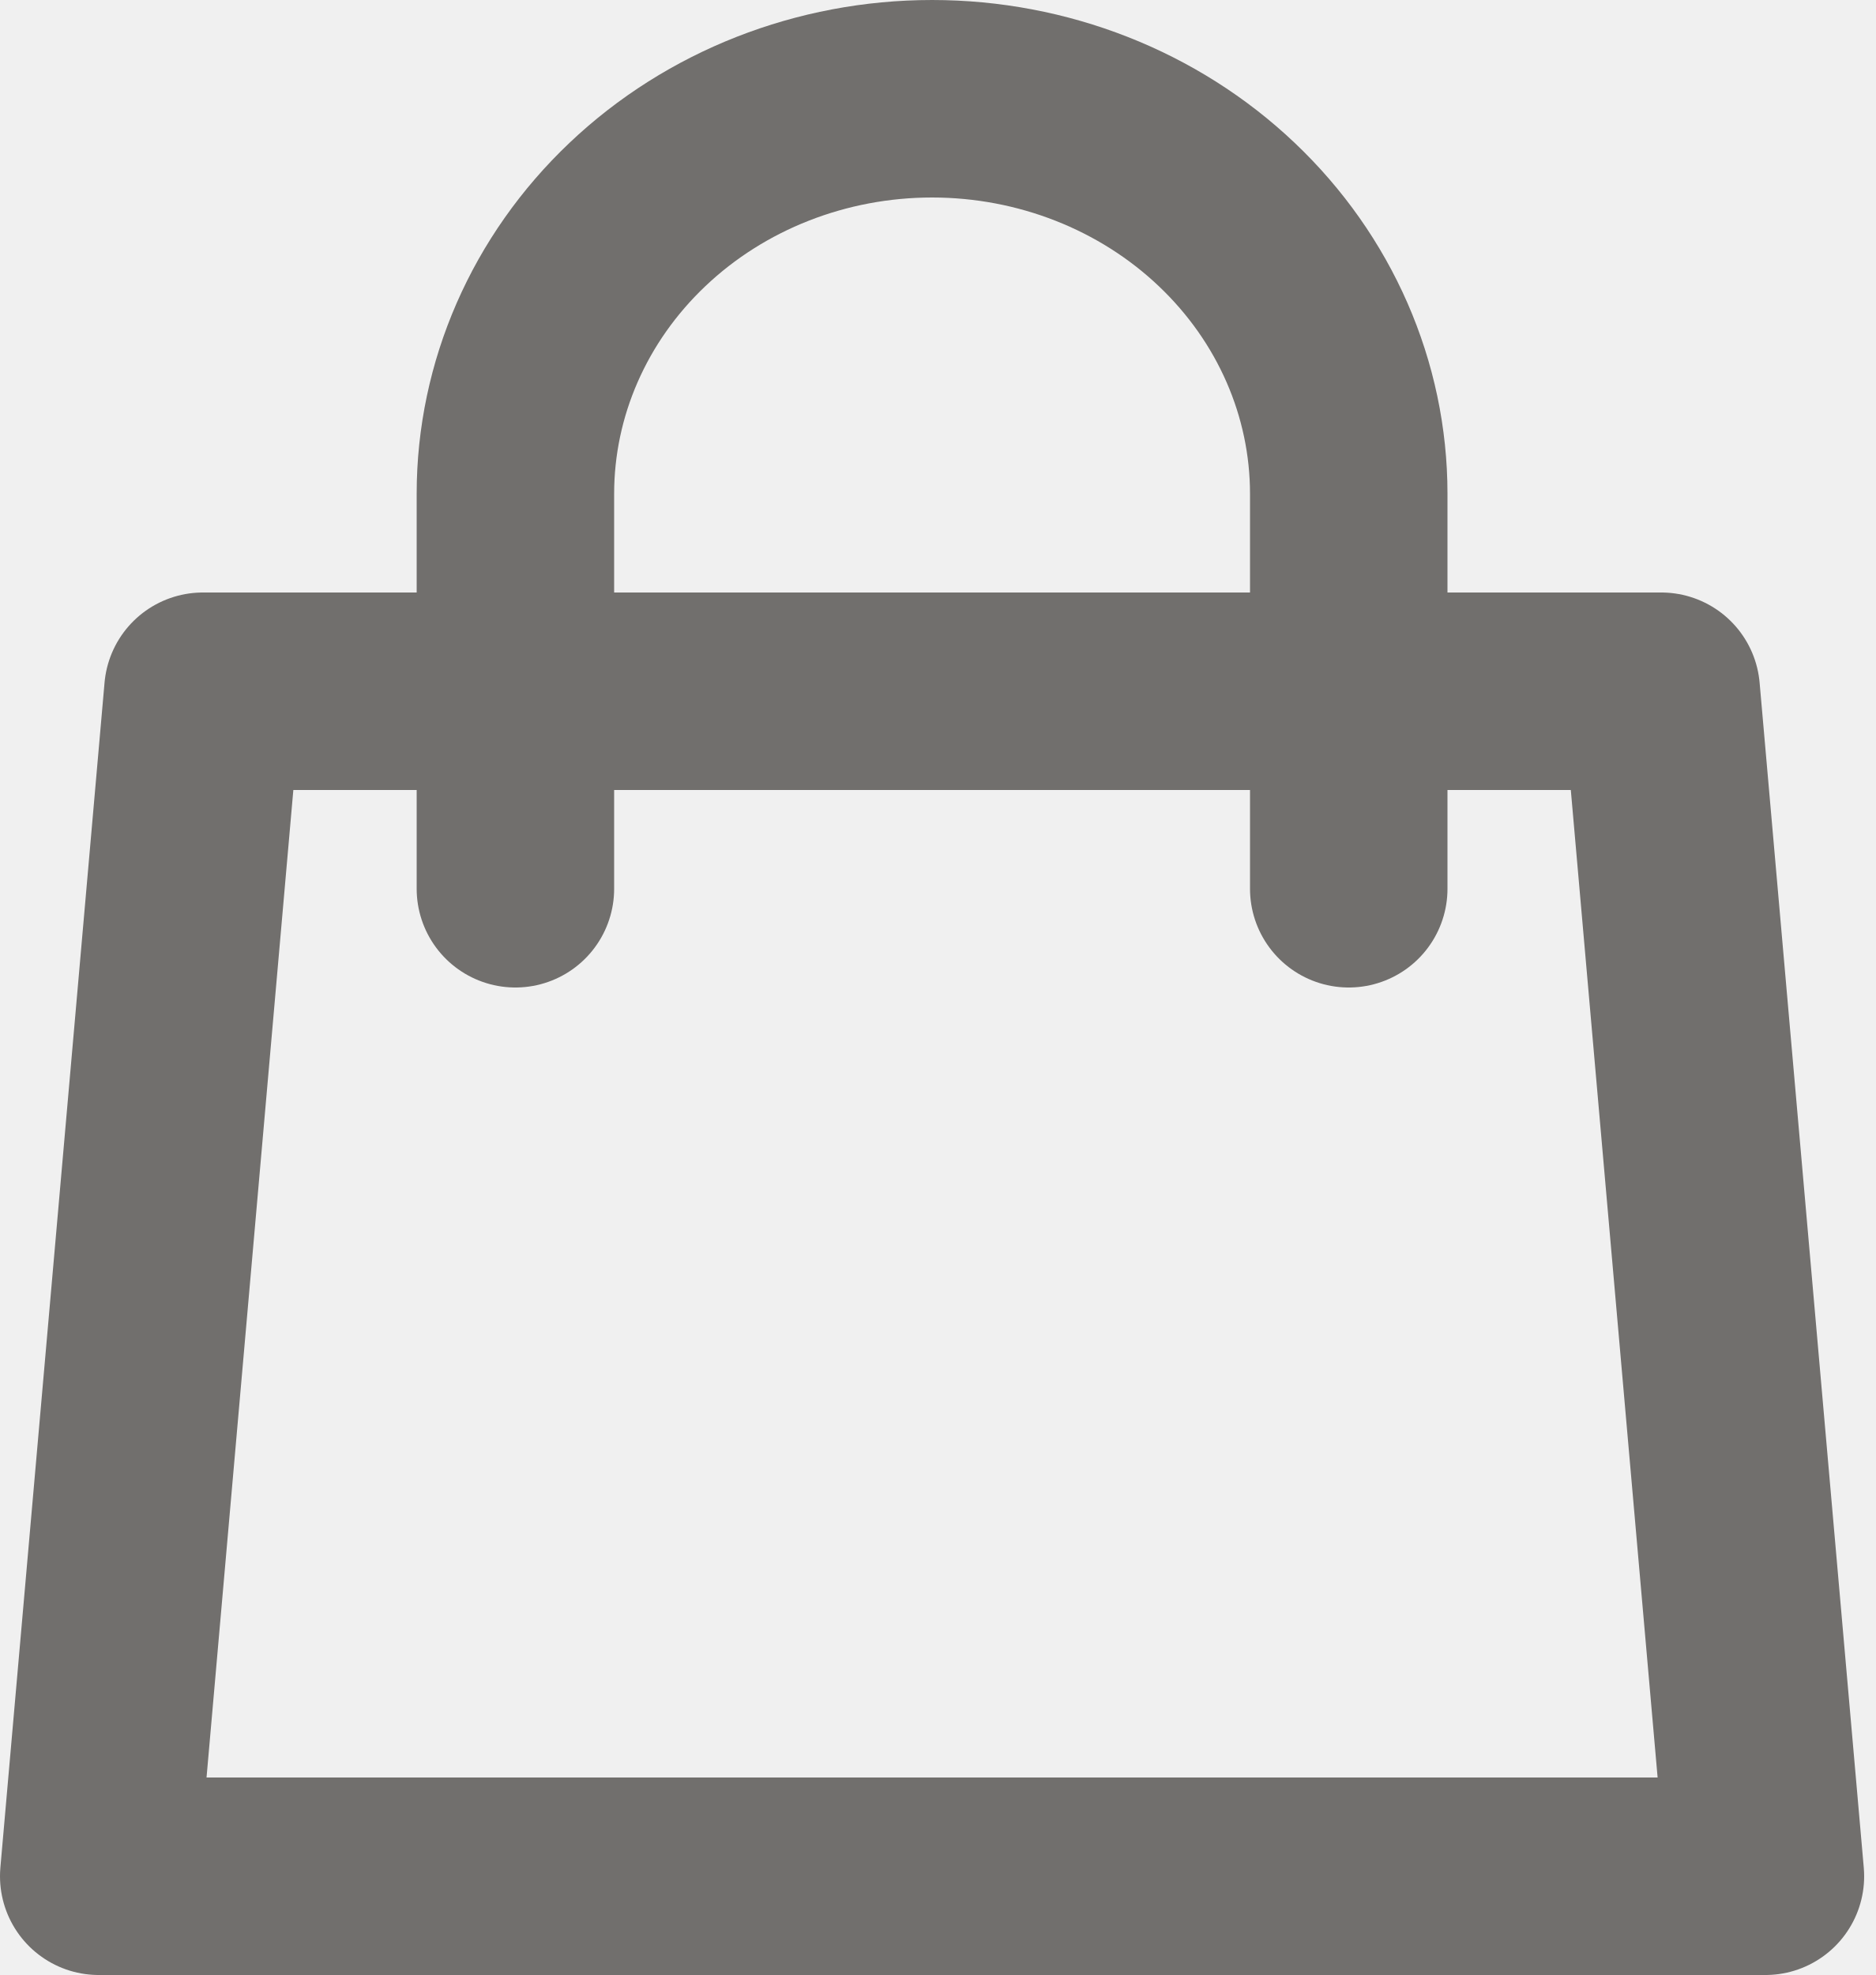
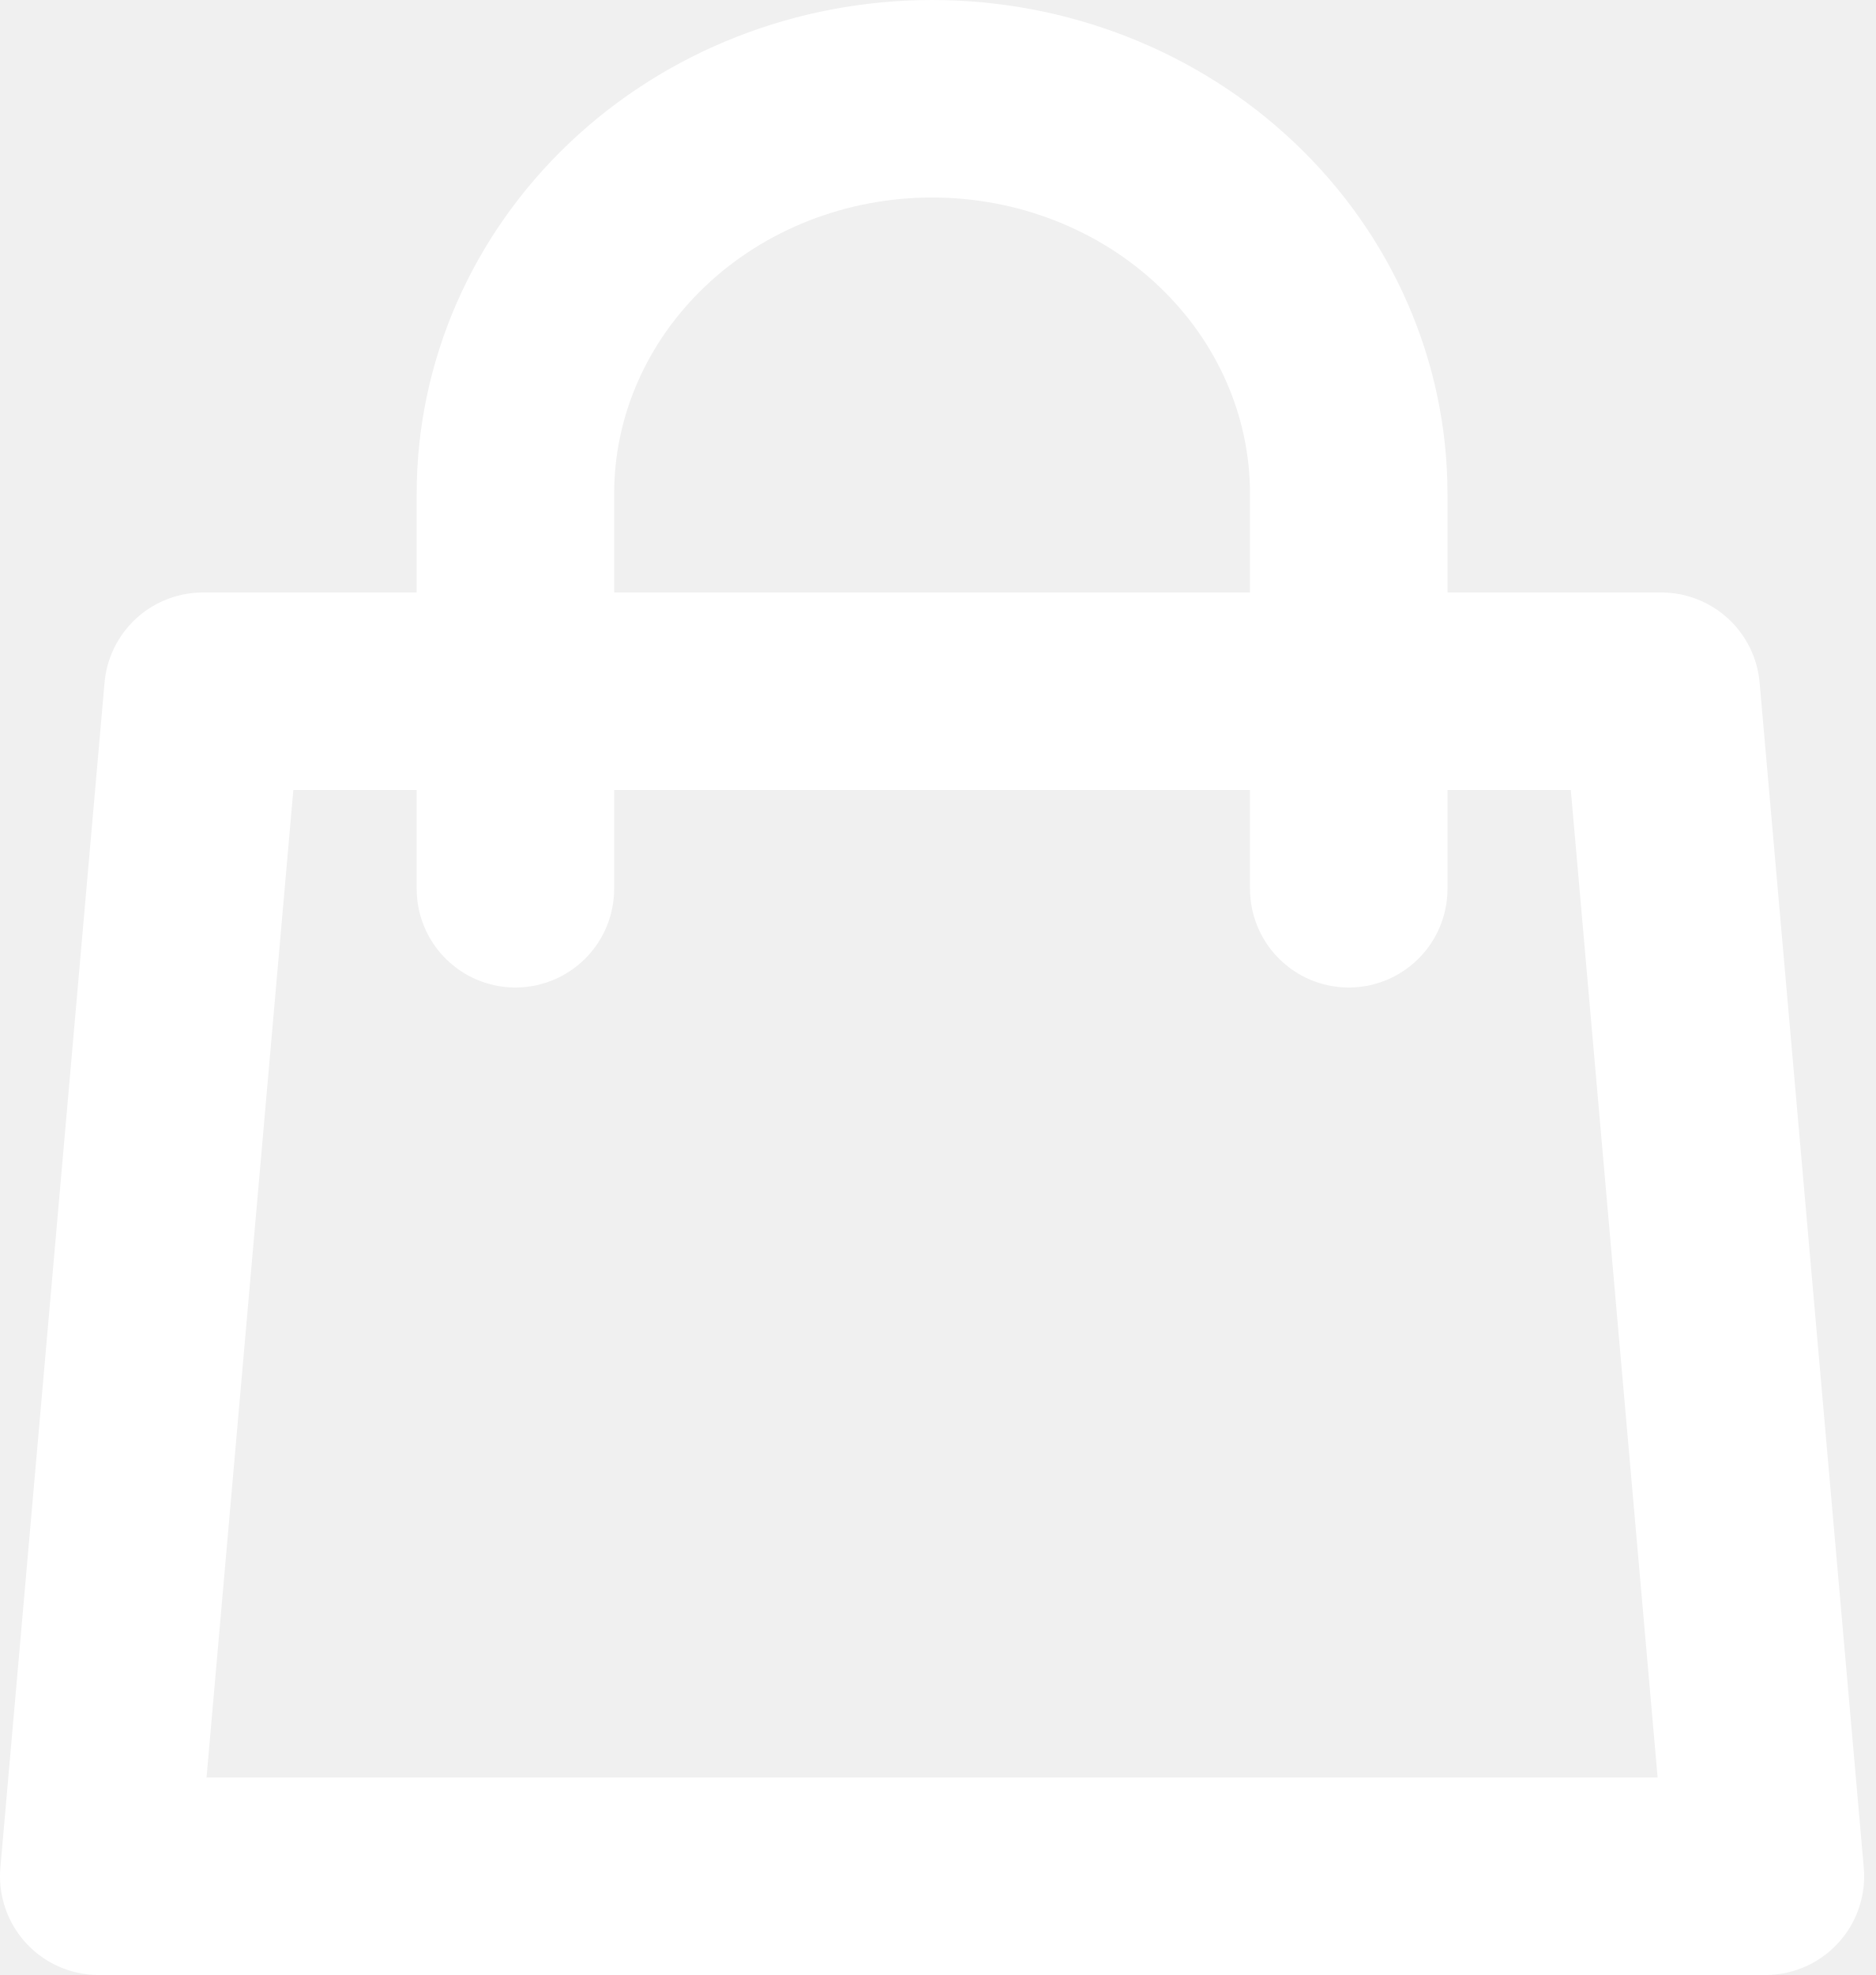
<svg xmlns="http://www.w3.org/2000/svg" width="19" height="20" viewBox="0 0 19 20" fill="none">
-   <path d="M13.66 9V5C13.66 3.939 13.215 2.922 12.424 2.172C11.633 1.421 10.559 1 9.44 1C8.321 1 7.247 1.421 6.456 2.172C5.665 2.922 5.22 3.939 5.22 5V9M2.055 7H16.825L17.88 19H1L2.055 7Z" stroke="#716F6D" stroke-width="2" stroke-linecap="round" stroke-linejoin="round" />
+   <path d="M13.66 9V5C13.66 3.939 13.215 2.922 12.424 2.172C11.633 1.421 10.559 1 9.44 1C8.321 1 7.247 1.421 6.456 2.172C5.665 2.922 5.22 3.939 5.22 5V9M2.055 7H16.825L17.88 19H1L2.055 7Z" stroke="white" stroke-width="2" stroke-linecap="round" stroke-linejoin="round" />
</svg>
